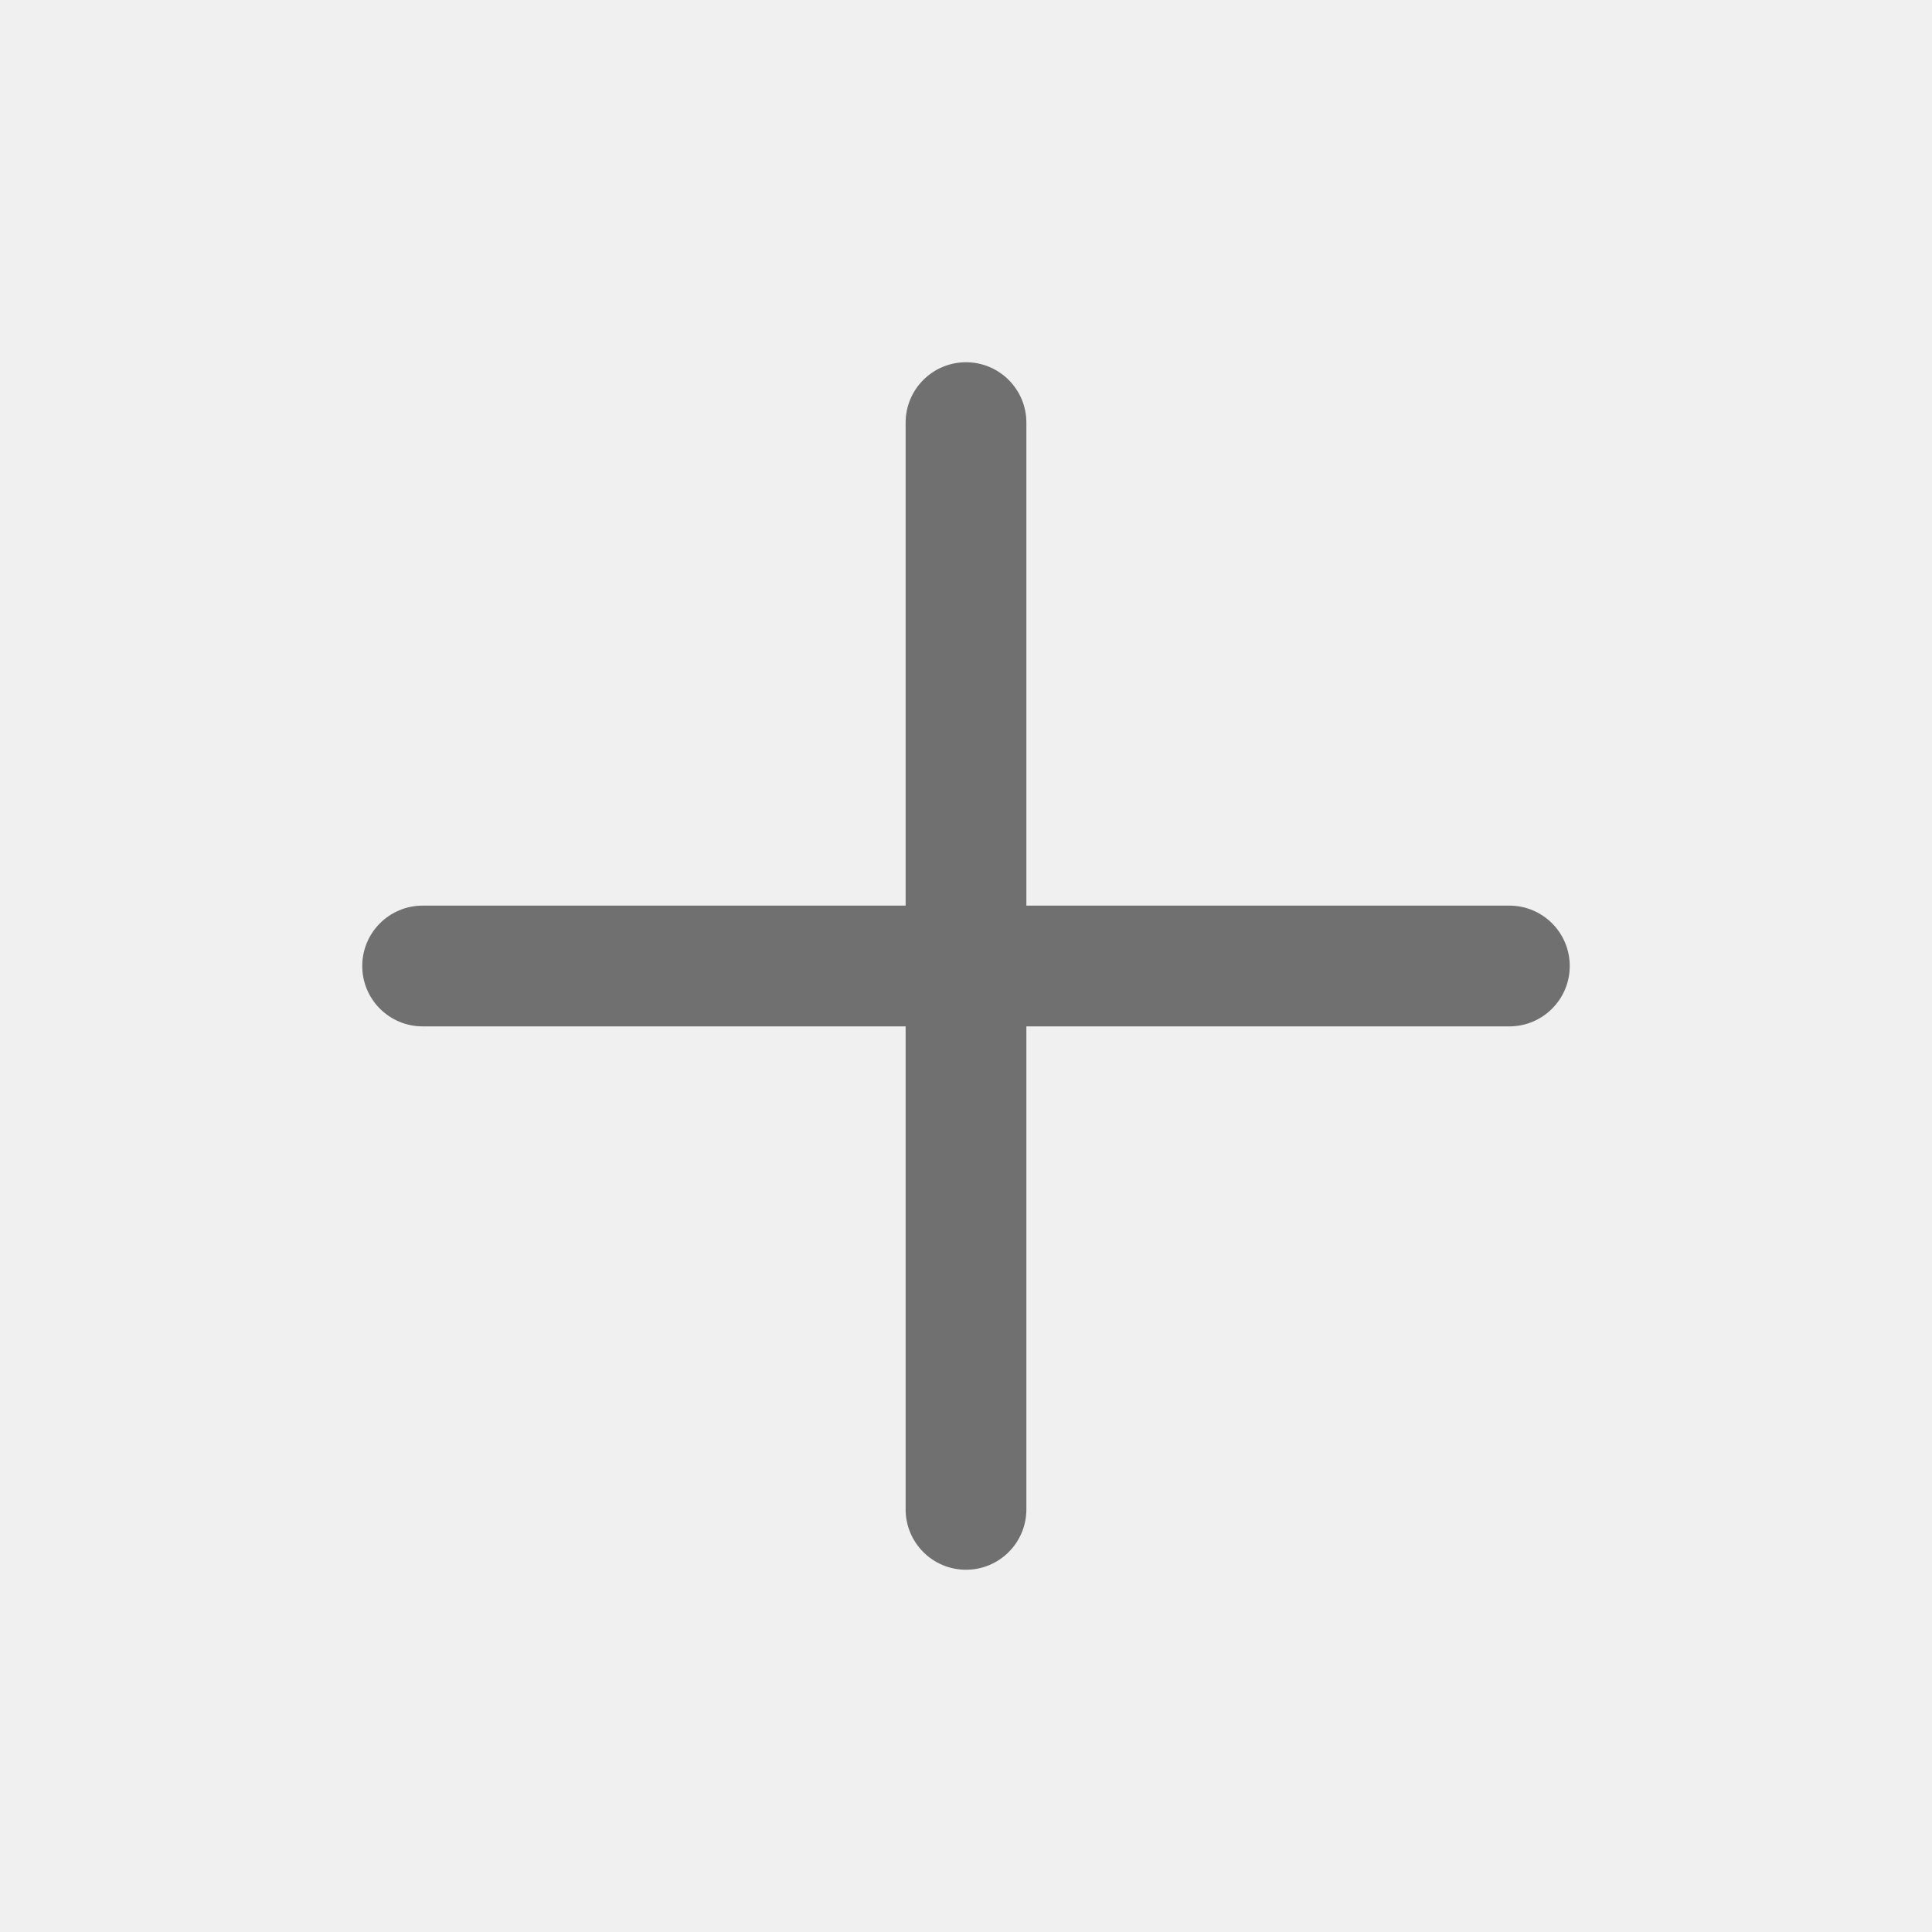
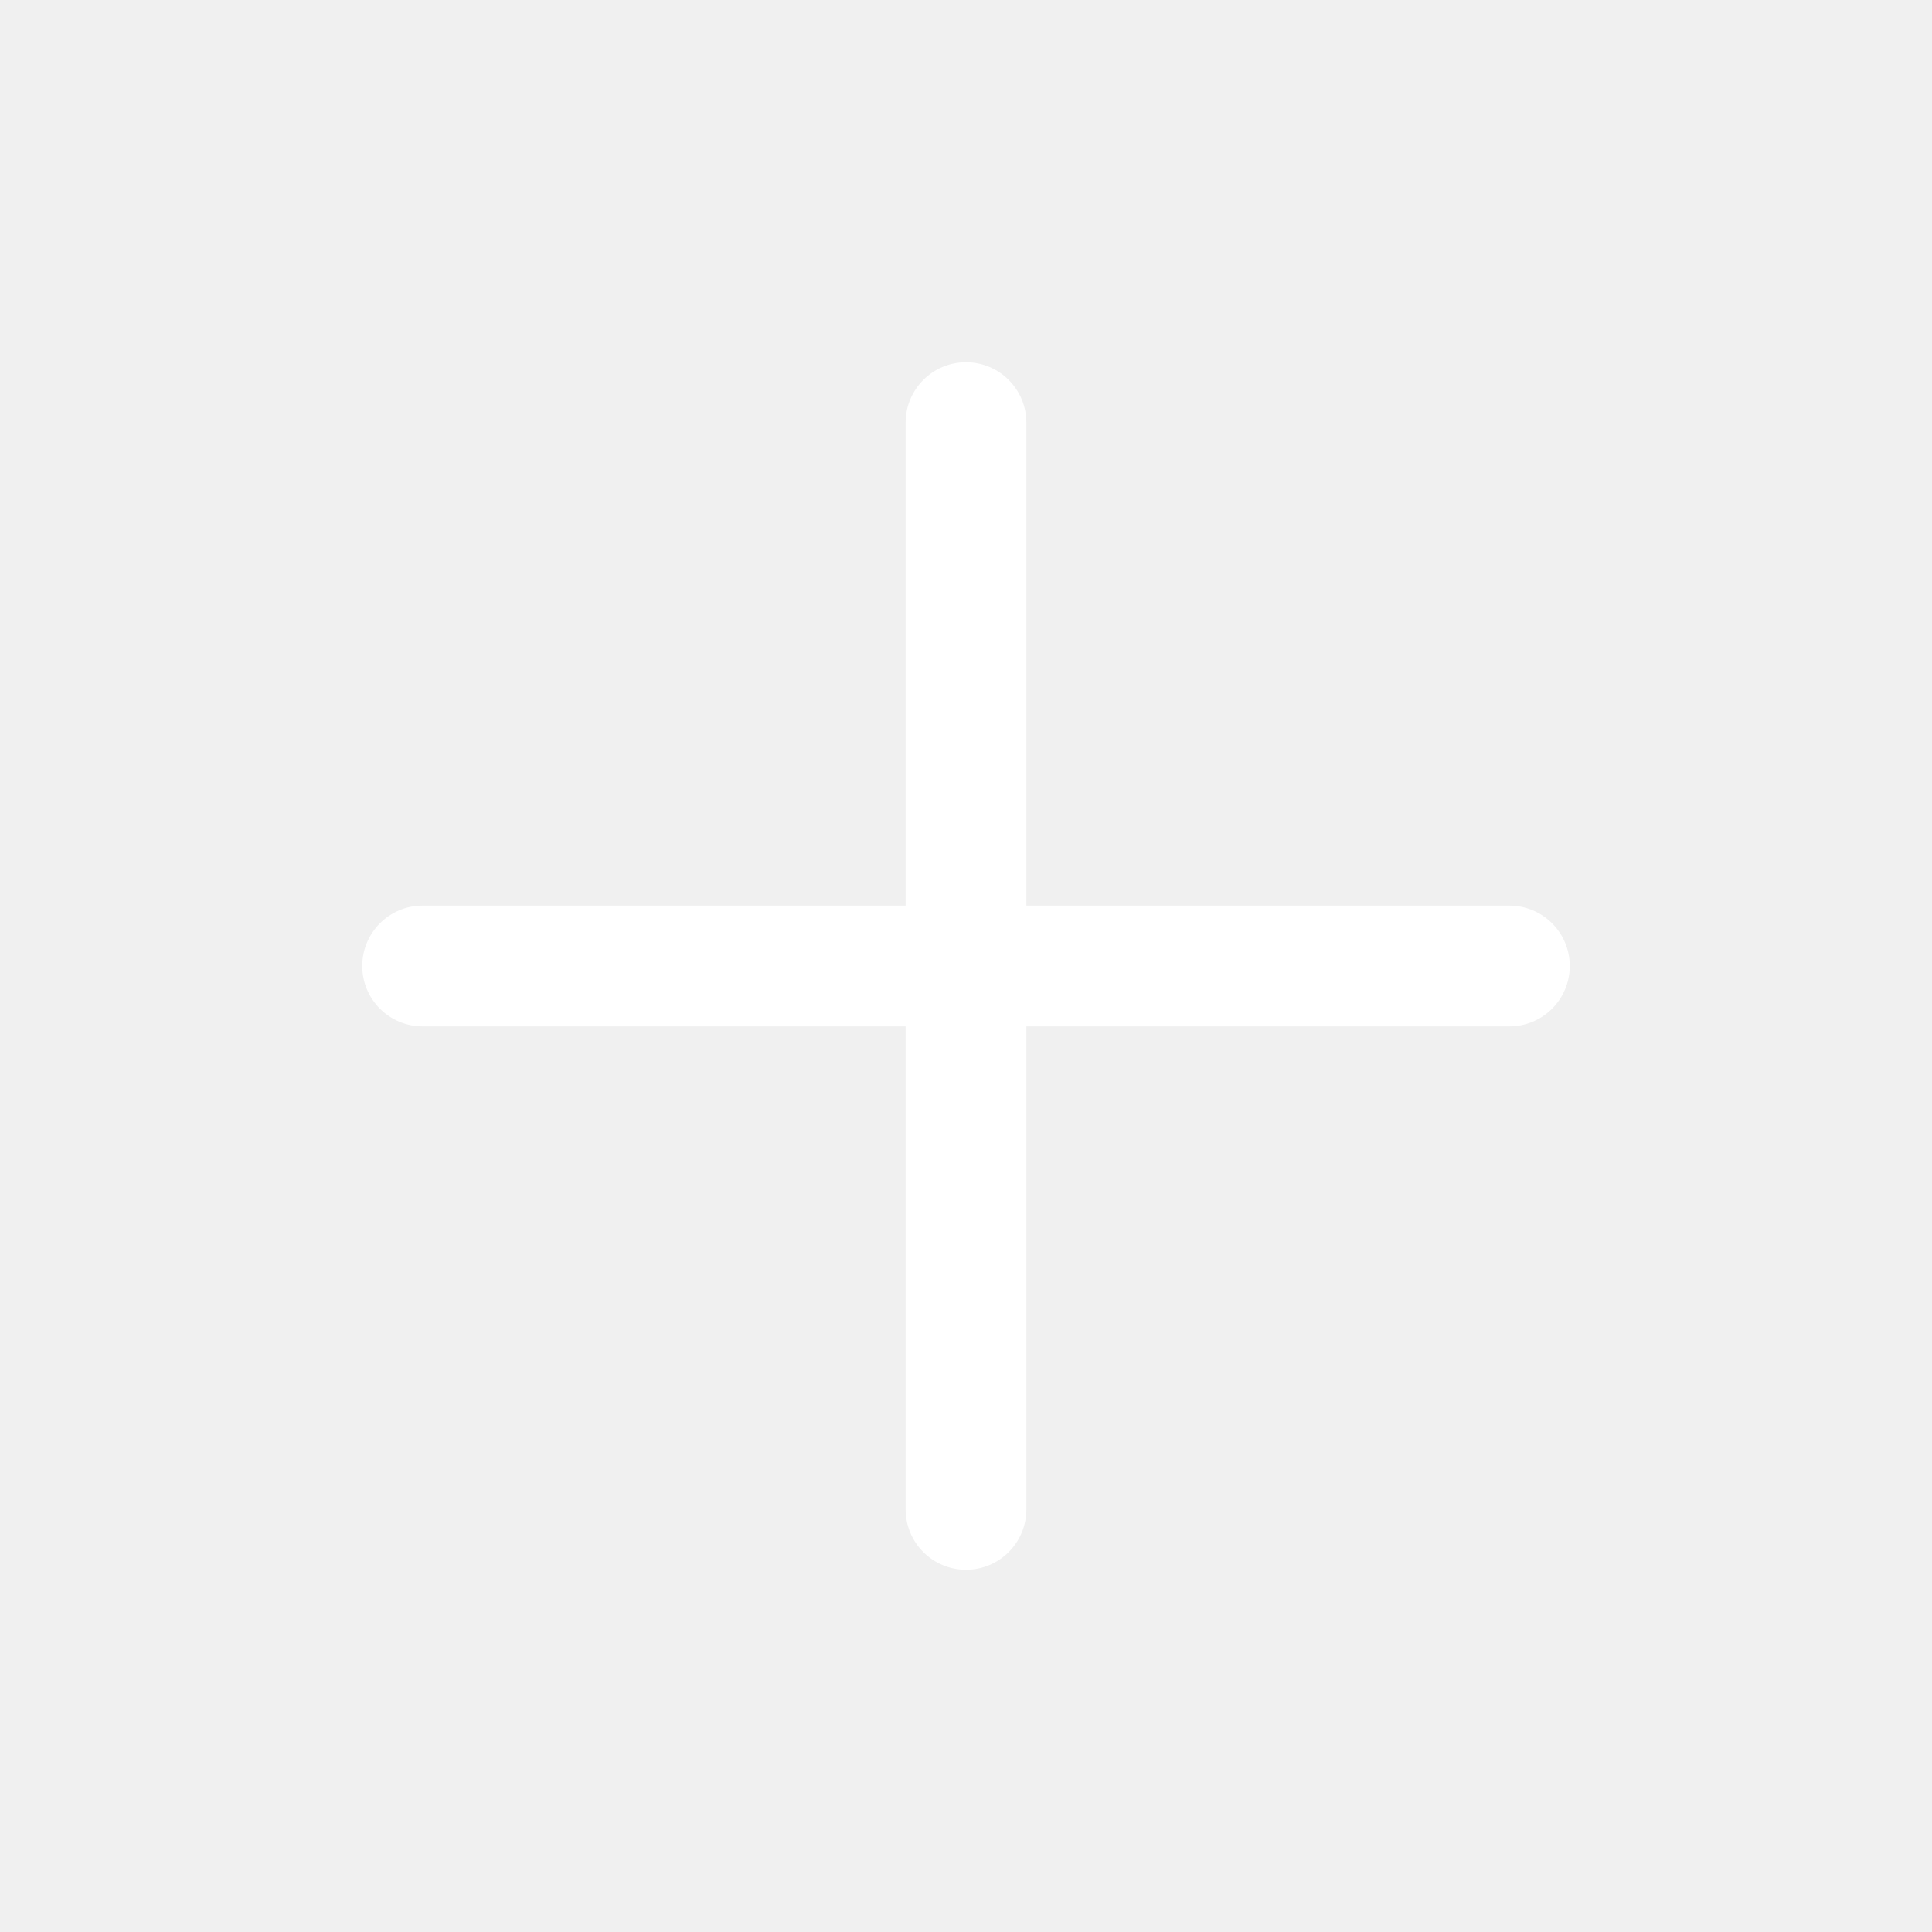
<svg xmlns="http://www.w3.org/2000/svg" t="1655906257177" class="icon" viewBox="0 0 1024 1024" version="1.1" p-id="2140" width="200" height="200">
  <defs>
    <style type="text/css">@font-face { font-family: feedback-iconfont; src: url("//at.alicdn.com/t/font_1031158_u69w8yhxdu.woff2?t=1630033759944") format("woff2"), url("//at.alicdn.com/t/font_1031158_u69w8yhxdu.woff?t=1630033759944") format("woff"), url("//at.alicdn.com/t/font_1031158_u69w8yhxdu.ttf?t=1630033759944") format("truetype"); }
</style>
  </defs>
-   <path d="M512 832a32 32 0 0 0 32-32v-256h256a32 32 0 0 0 0-64h-256V224a32 32 0 0 0-64 0v256H224a32 32 0 0 0 0 64h256v256a32 32 0 0 0 32 32" p-id="2141" fill="#707070" />
+   <path d="M512 832a32 32 0 0 0 32-32v-256h256a32 32 0 0 0 0-64h-256V224a32 32 0 0 0-64 0v256H224a32 32 0 0 0 0 64h256v256a32 32 0 0 0 32 32" p-id="2141" fill="white" />
</svg>
